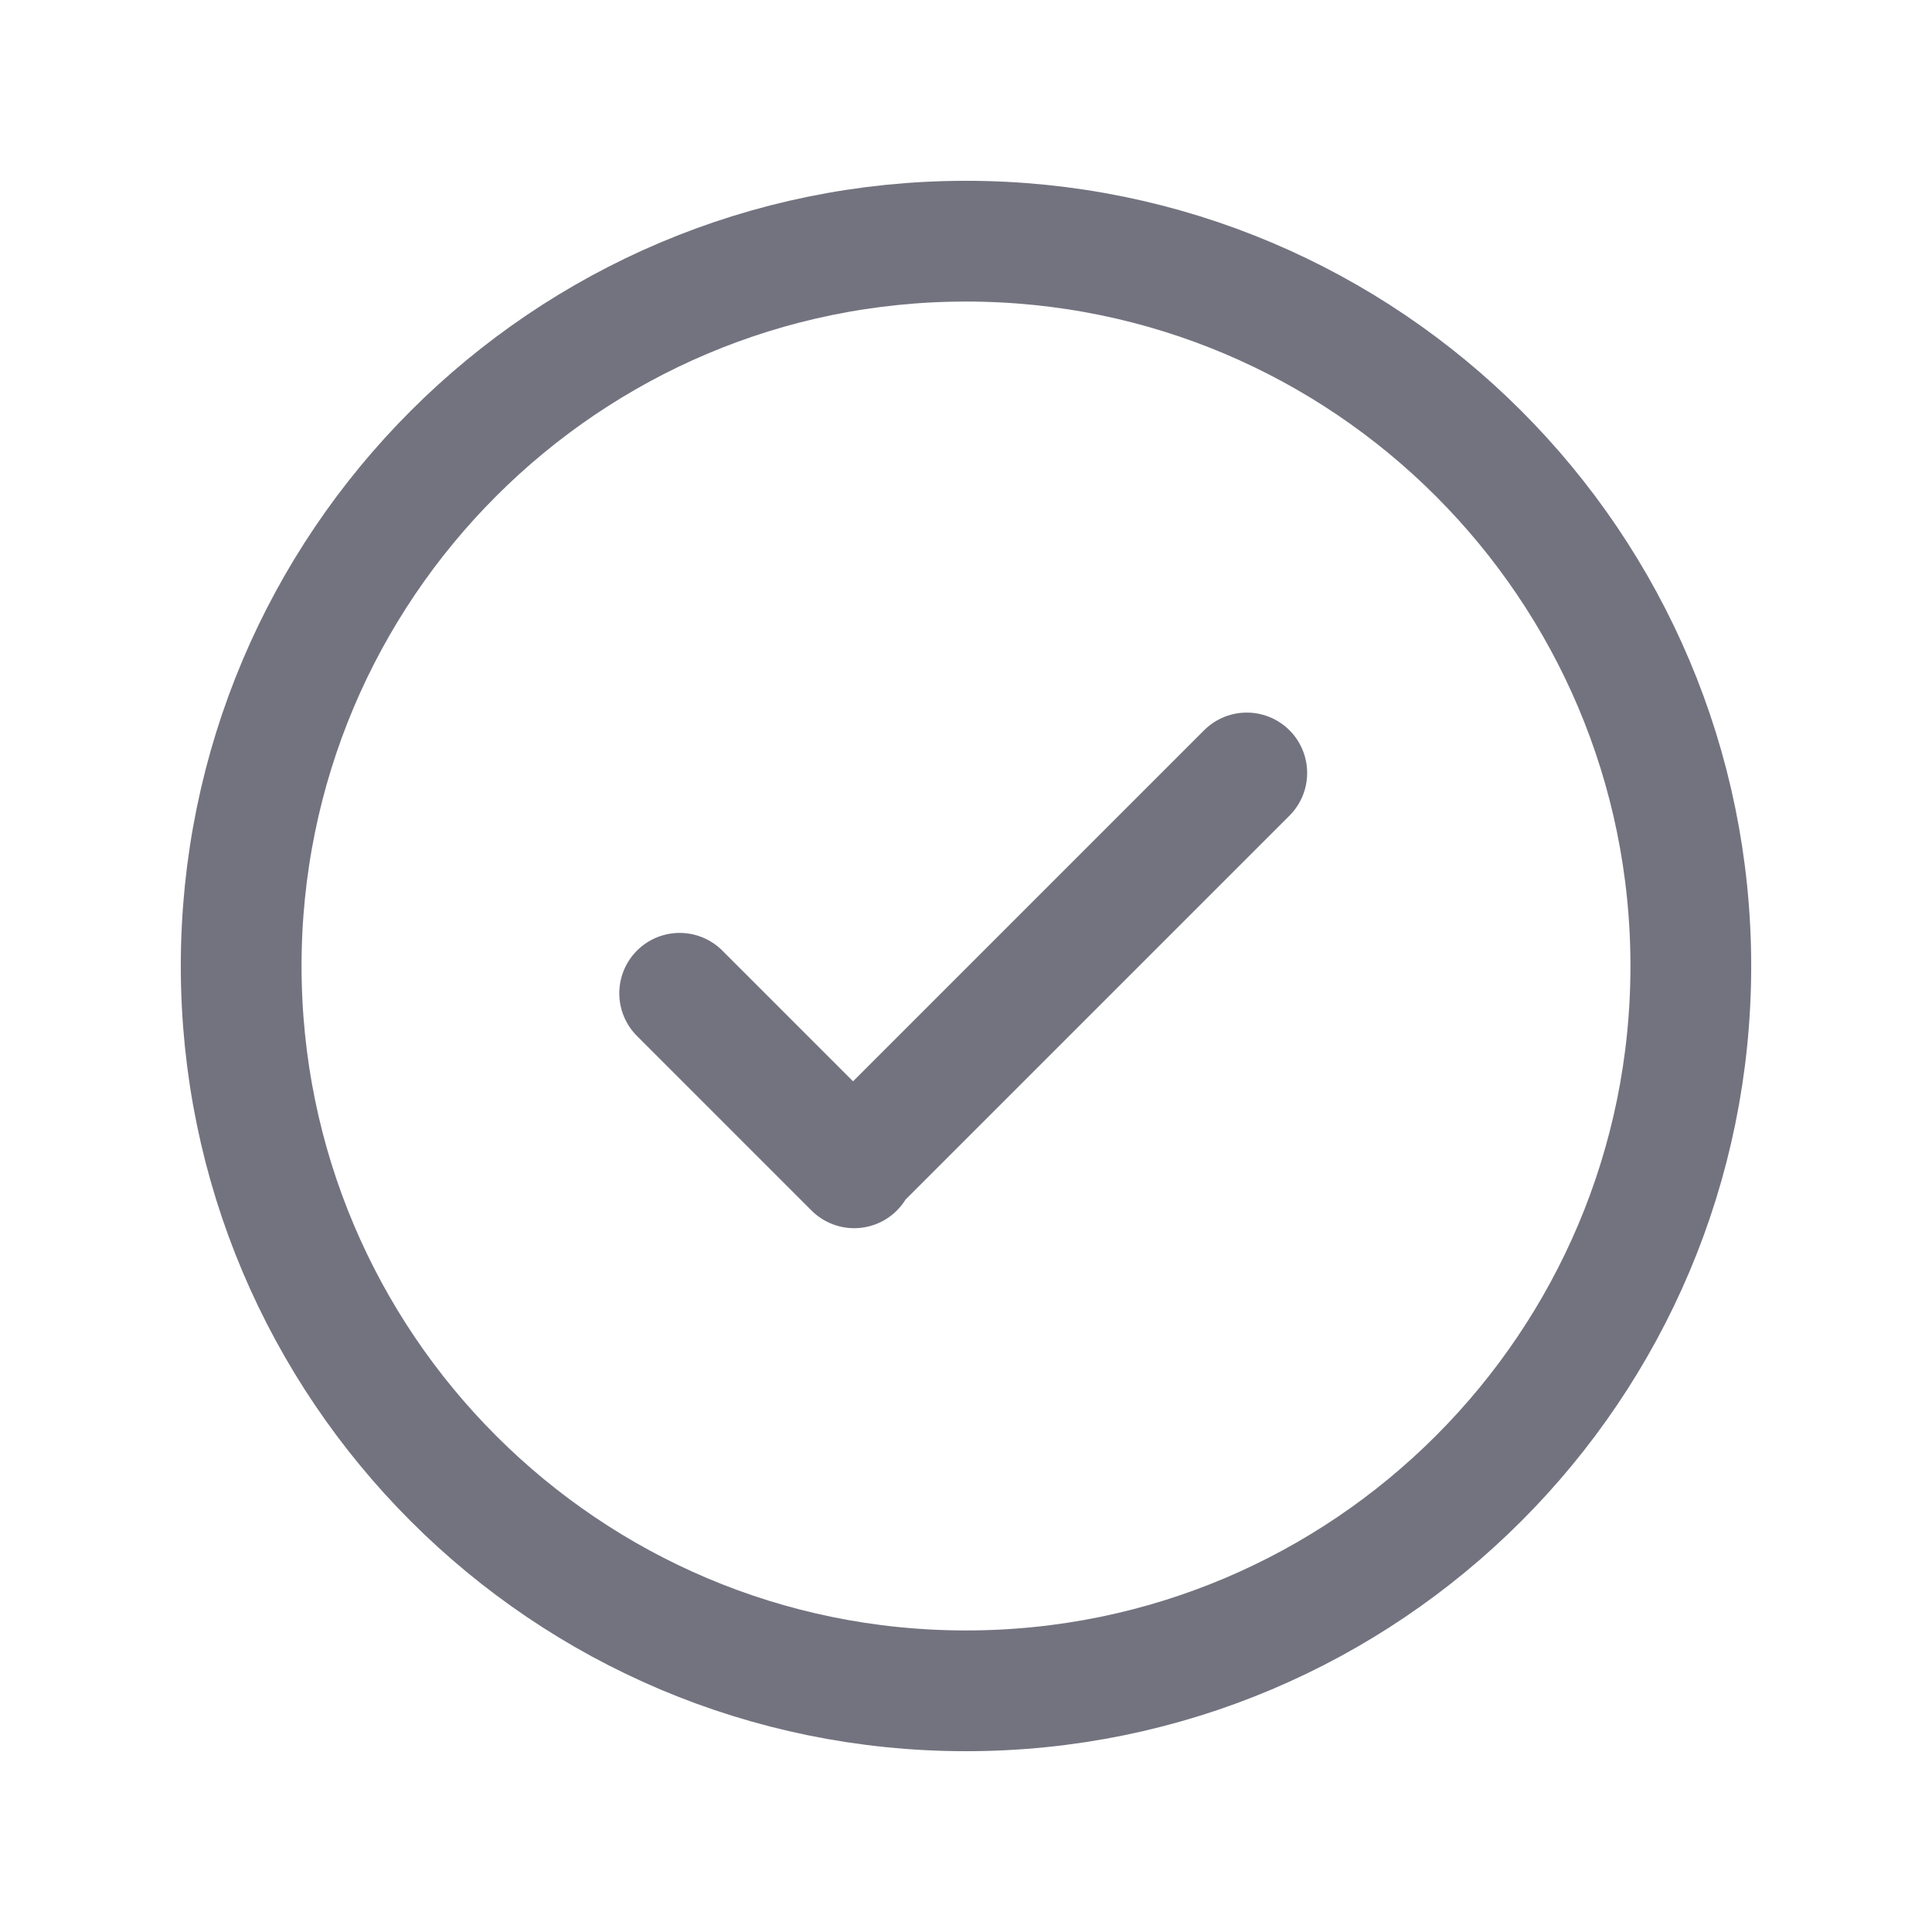
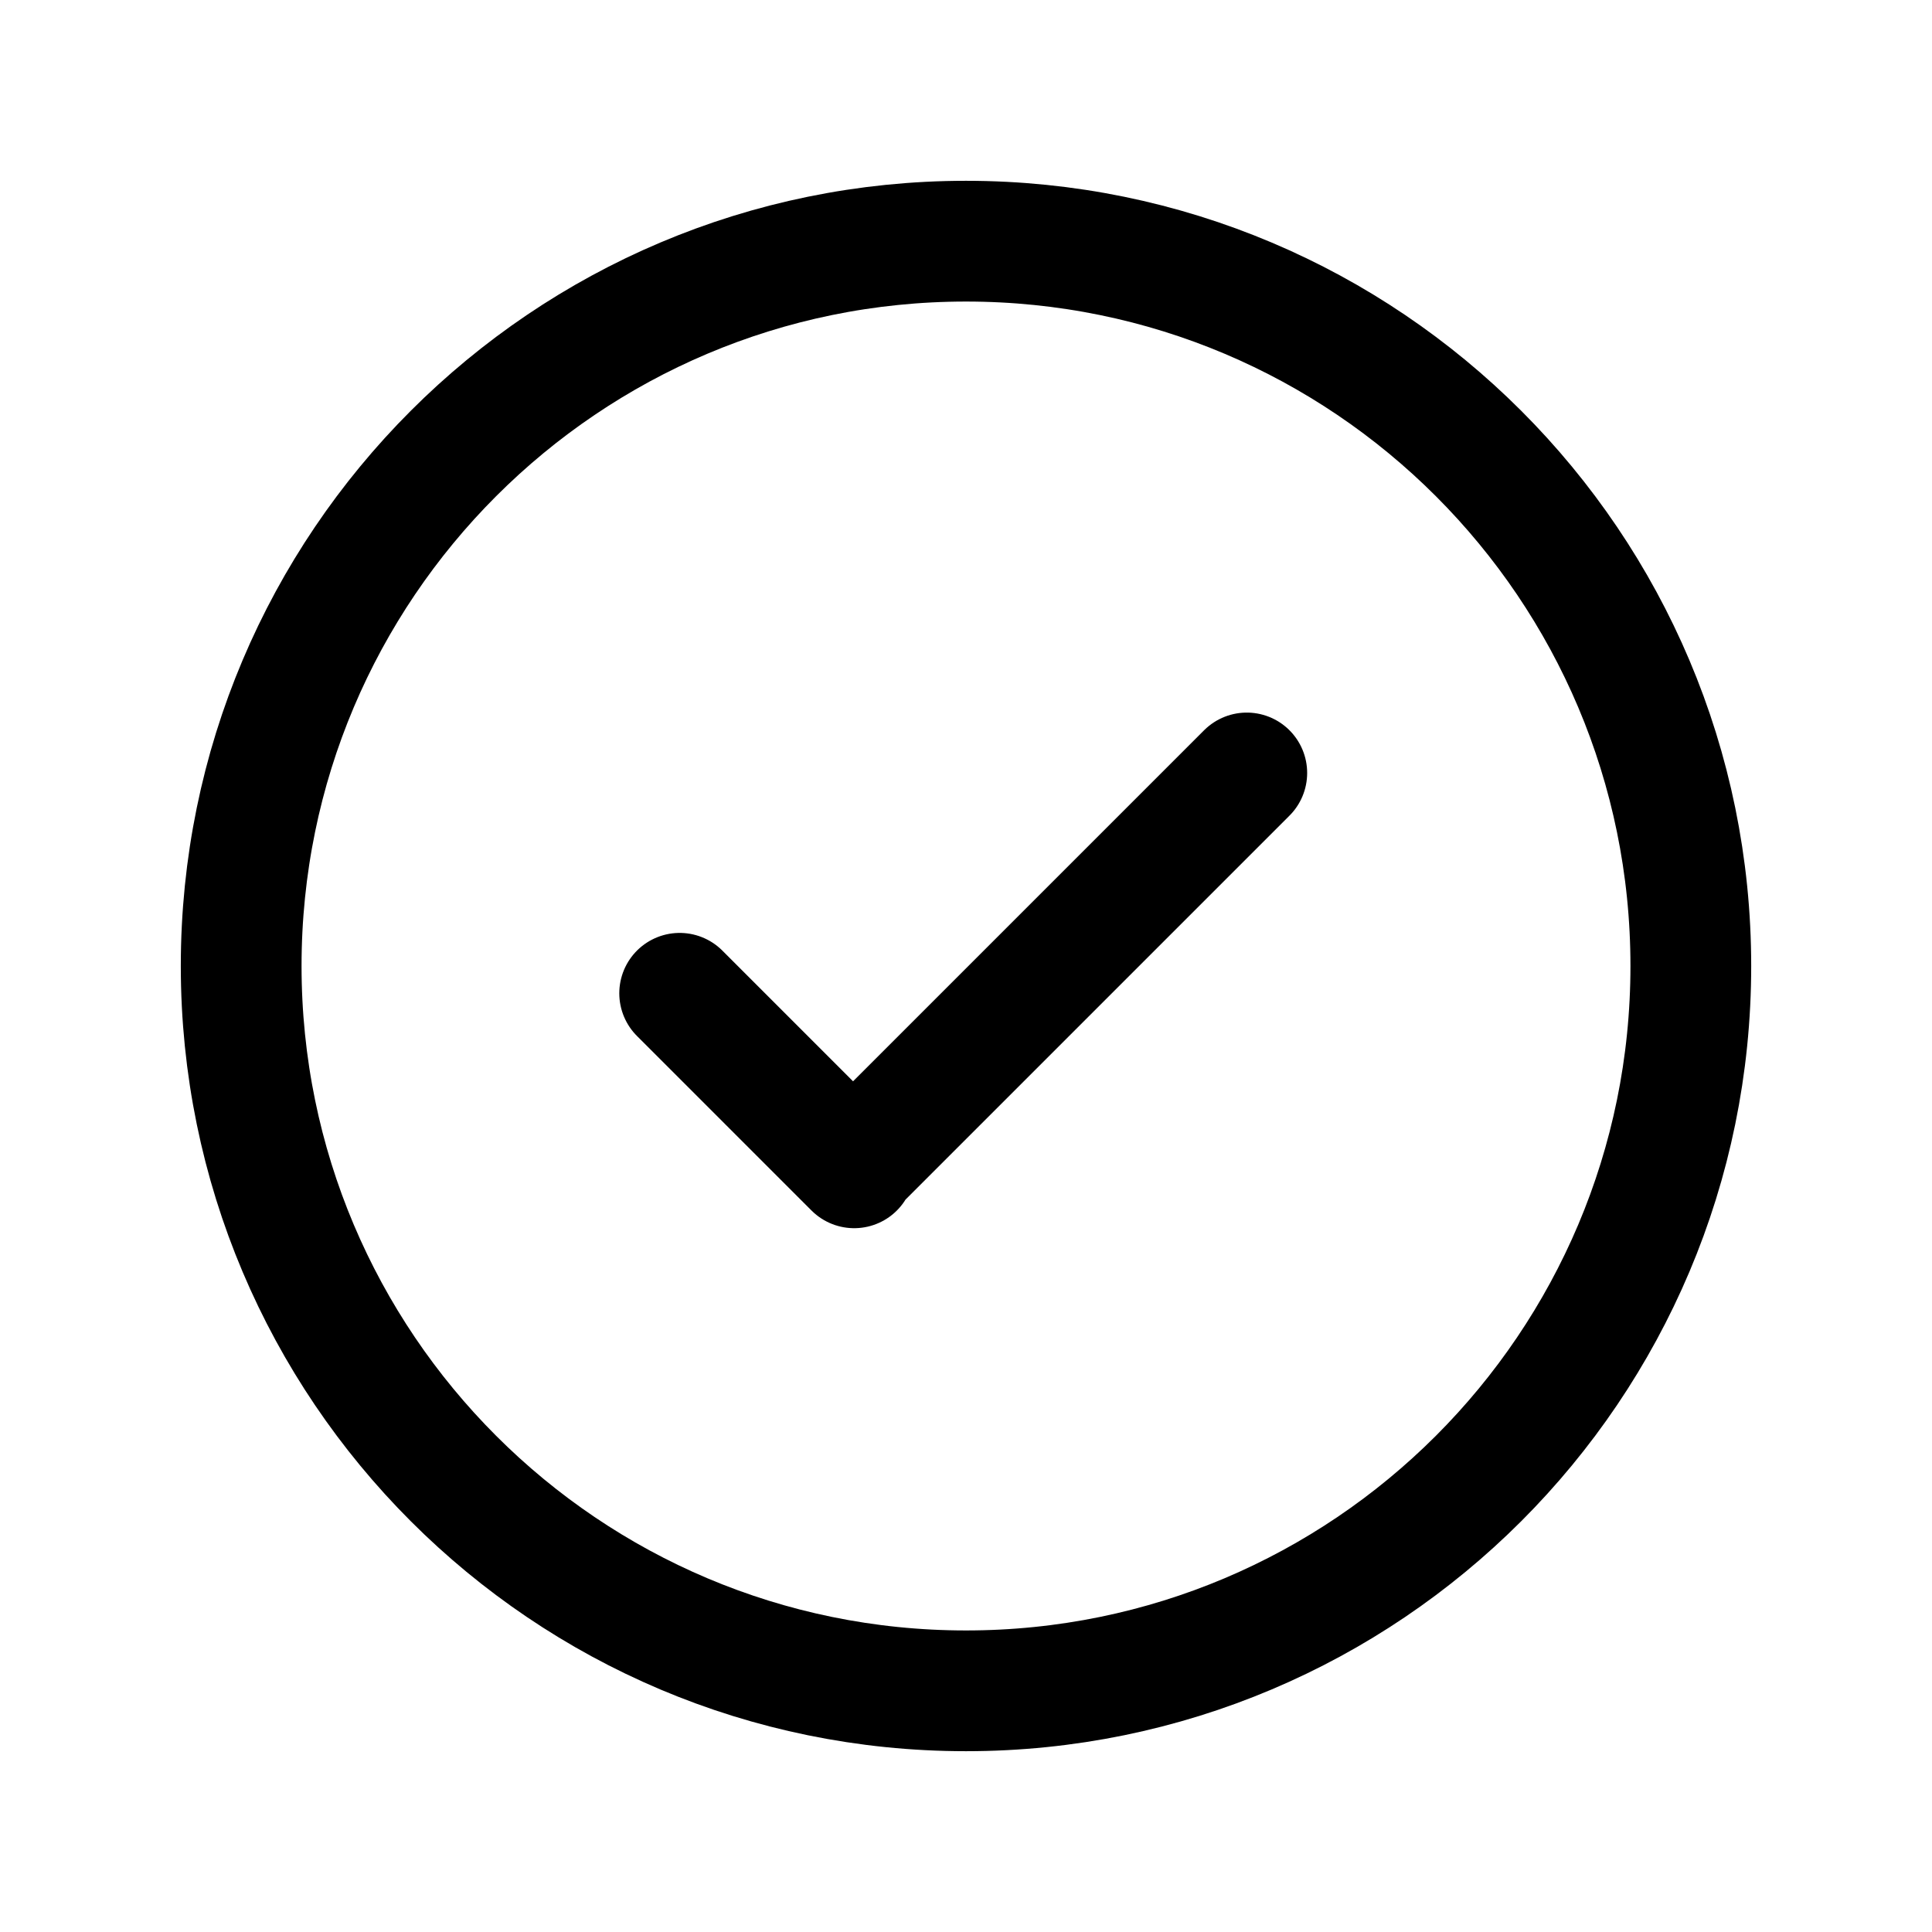
<svg xmlns="http://www.w3.org/2000/svg" width="24" height="24" viewBox="0 0 24 24" fill="none">
-   <circle cx="12" cy="12" r="9.004" stroke="#737380" stroke-width="1.5" stroke-linecap="round" stroke-linejoin="round" />
-   <path d="M8.443 12.339L10.611 14.507L10.597 14.493L15.488 9.602" stroke="#737380" stroke-width="1.5" stroke-linecap="round" stroke-linejoin="round" />
+   <circle cx="12" cy="12" r="9.004" stroke="#000" stroke-width="1.5" stroke-linecap="round" stroke-linejoin="round" />
+   <path d="M8.443 12.339L10.611 14.507L10.597 14.493L15.488 9.602" stroke="#000" stroke-width="1.5" stroke-linecap="round" stroke-linejoin="round" />
</svg>
